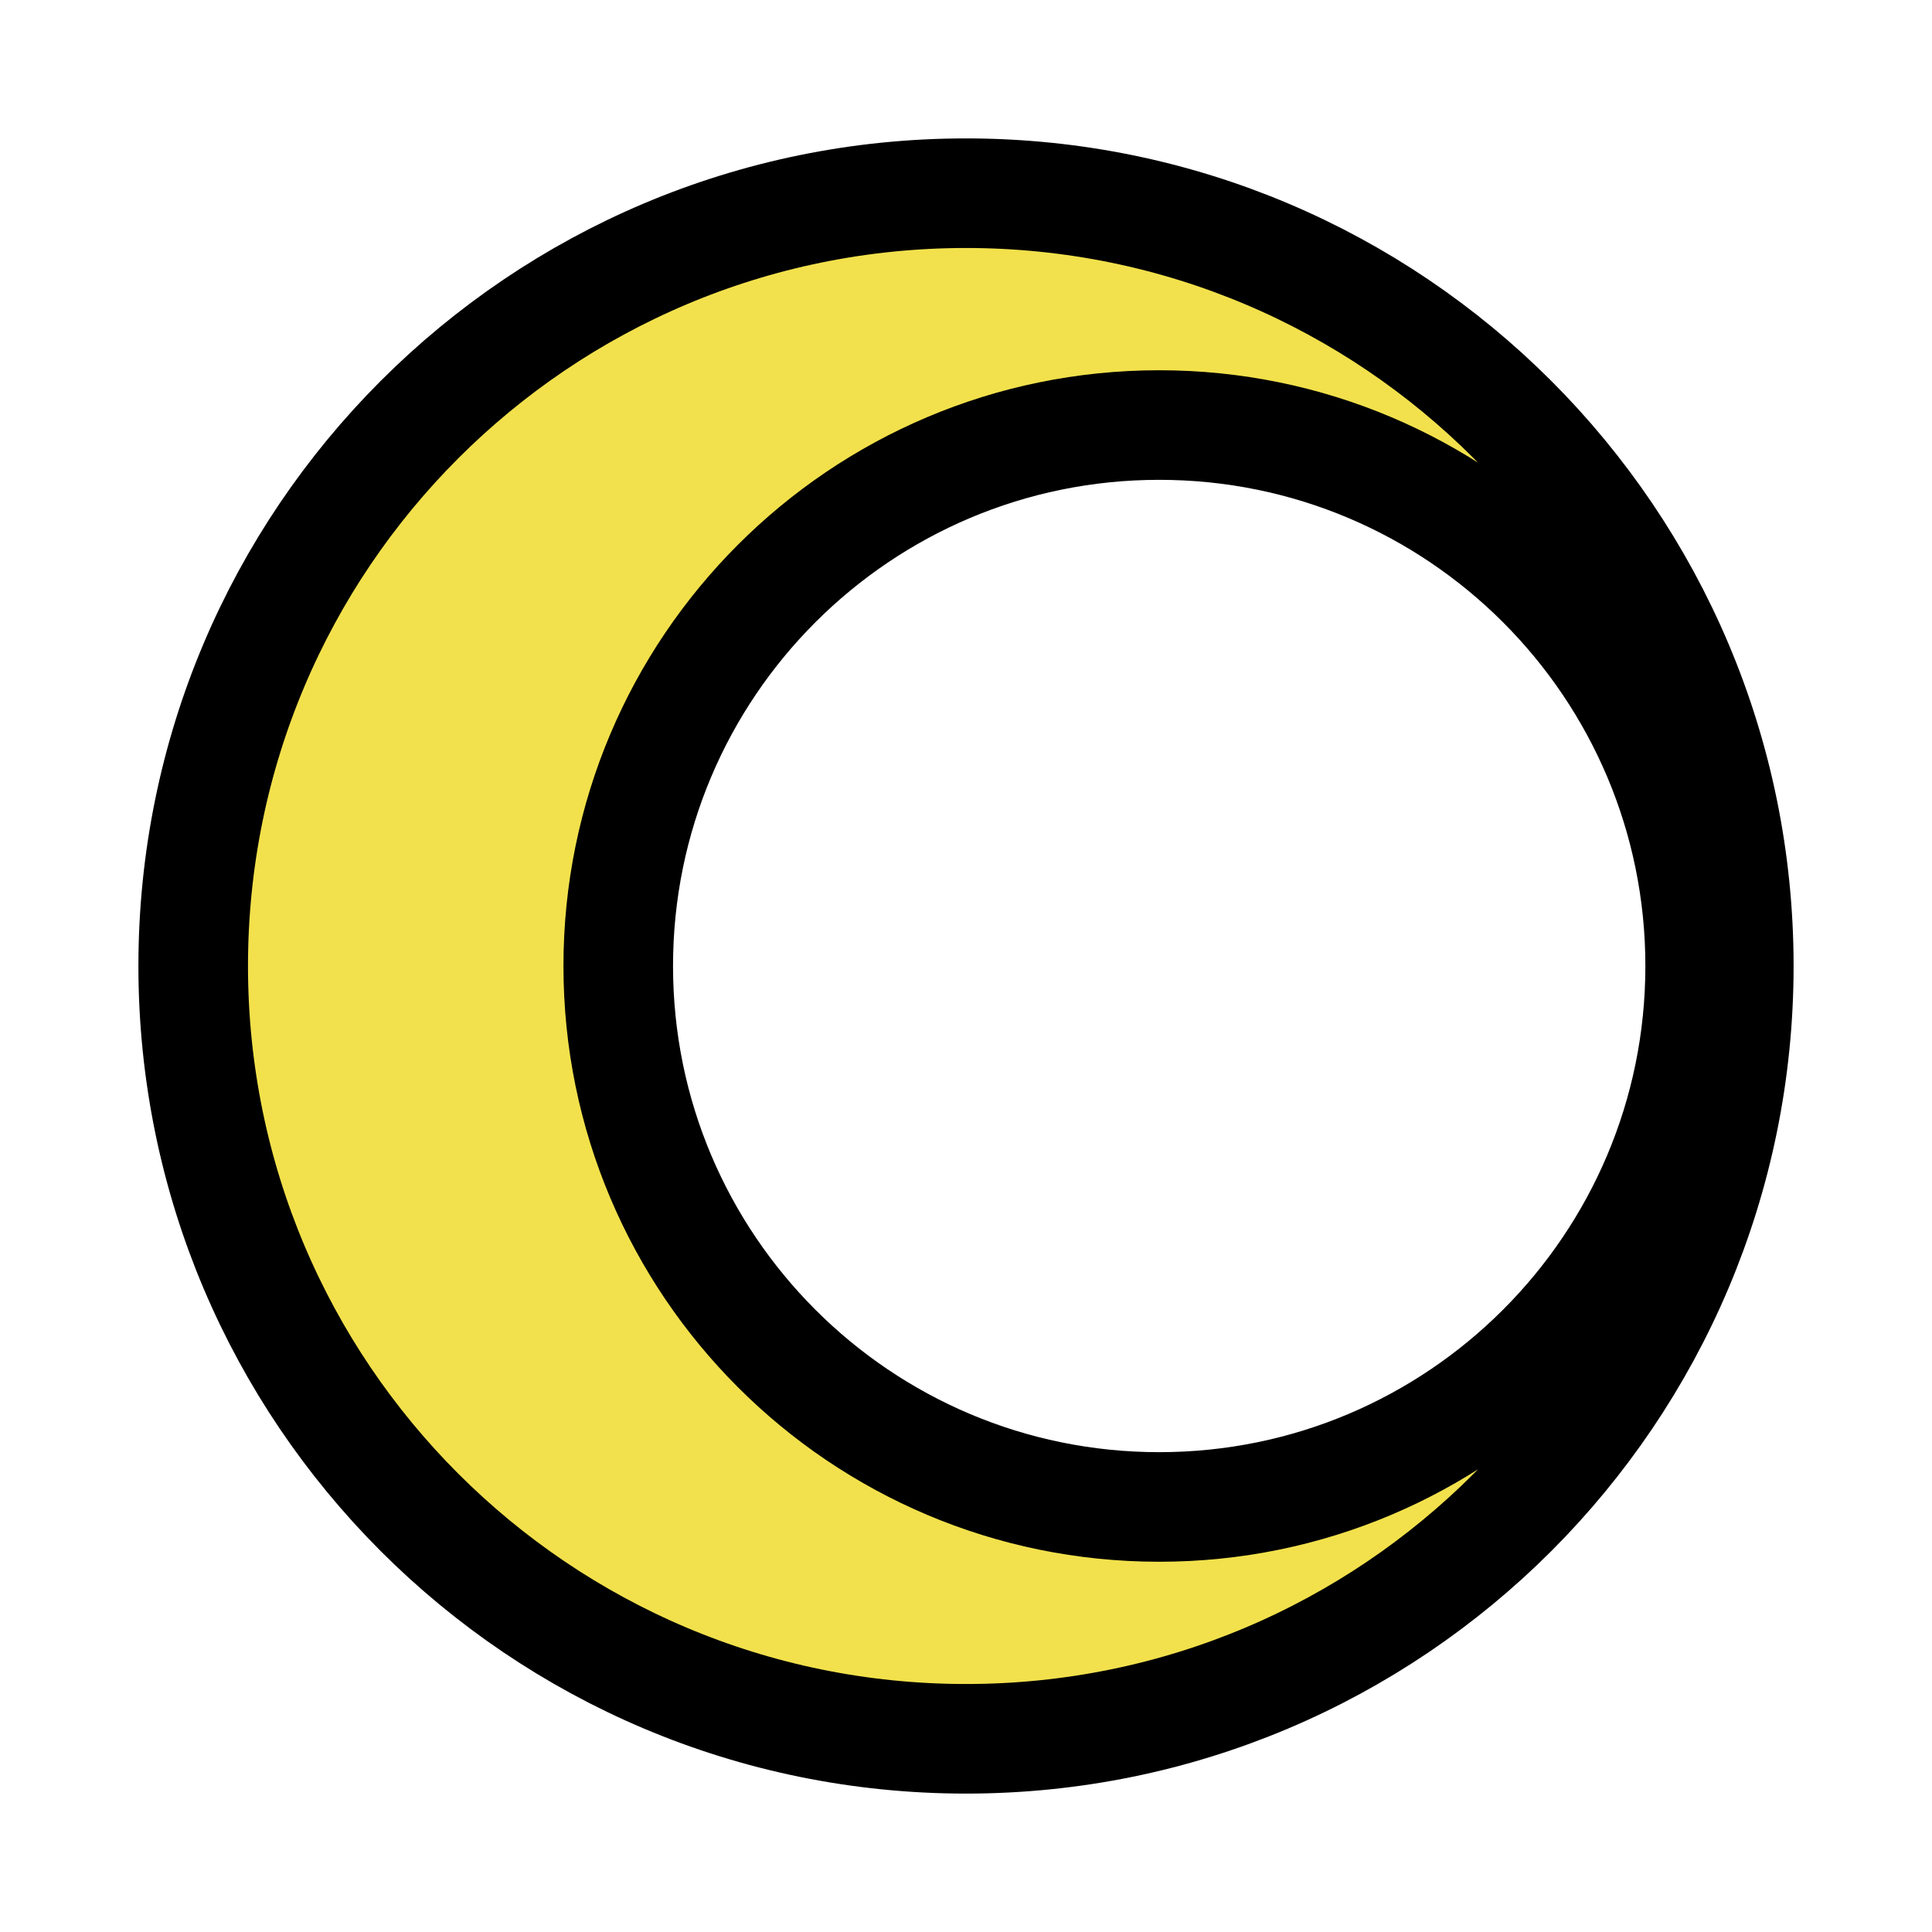
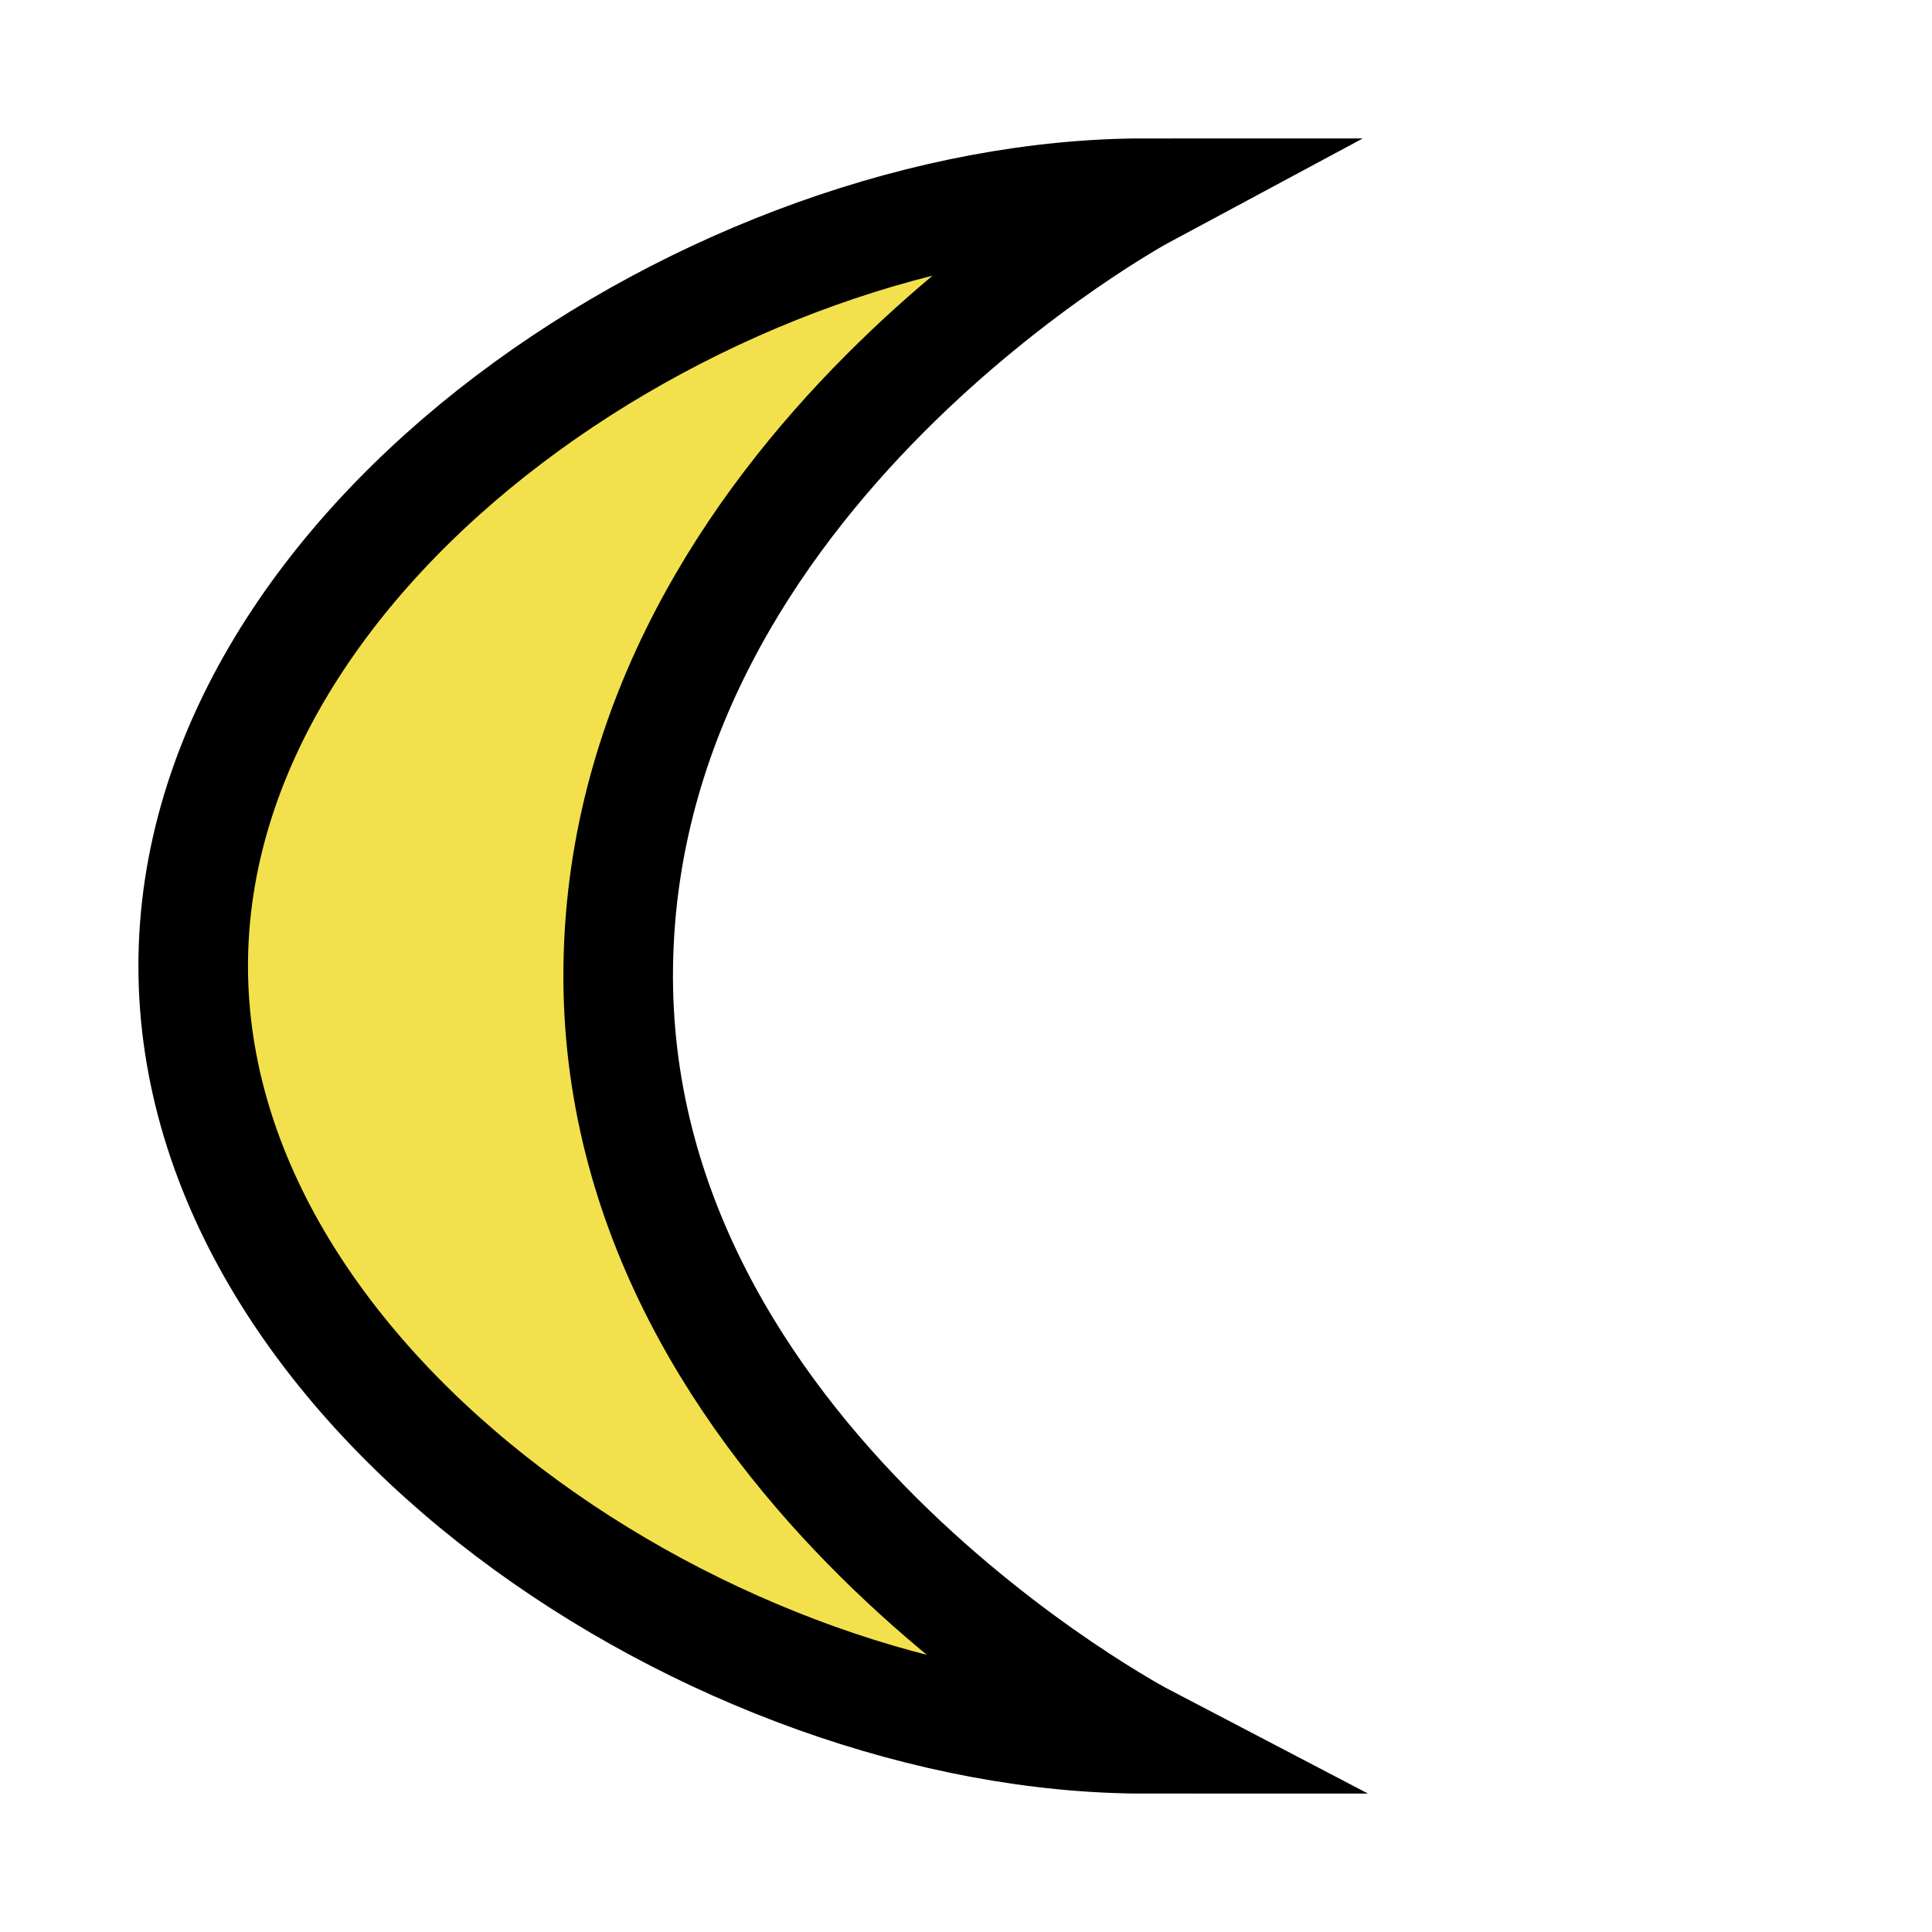
- <svg xmlns="http://www.w3.org/2000/svg" width="25mm" height="25mm" viewBox="0 0 25 25" version="1.1">
-   <path fill-rule="evenodd" style="fill:#f2e14c;fill-opacity:1;stroke:#000000;stroke-width:1.418;stroke-miterlimit:10" d="M 12.5,2.5 A 10,10 0 1 1 12.5,22.5 A 10,10 0 1 1 12.5,2.5 Z M 15,5.5 A 7,7 0 1 1 15,19.5 A 7,7 0 1 1 15,5.5 Z" />
+ <svg xmlns="http://www.w3.org/2000/svg" width="25mm" height="25mm" viewBox="0 0 25 25" version="1.1" id="svg1">
+   <defs id="defs1" />
+   <path fill-rule="evenodd" style="fill:#f2e14c;fill-opacity:1;stroke:#000000;stroke-width:1.418;stroke-miterlimit:10" d="m 14.814,22.5 c -5.523,0 -12.314,-4.477 -12.314,-10 0,-5.523 6.791,-10 12.314,-10 0,0 -6.723,3.607 -6.814,10 -0.091,6.393 6.814,10 6.814,10 z" id="path1" />
</svg>
